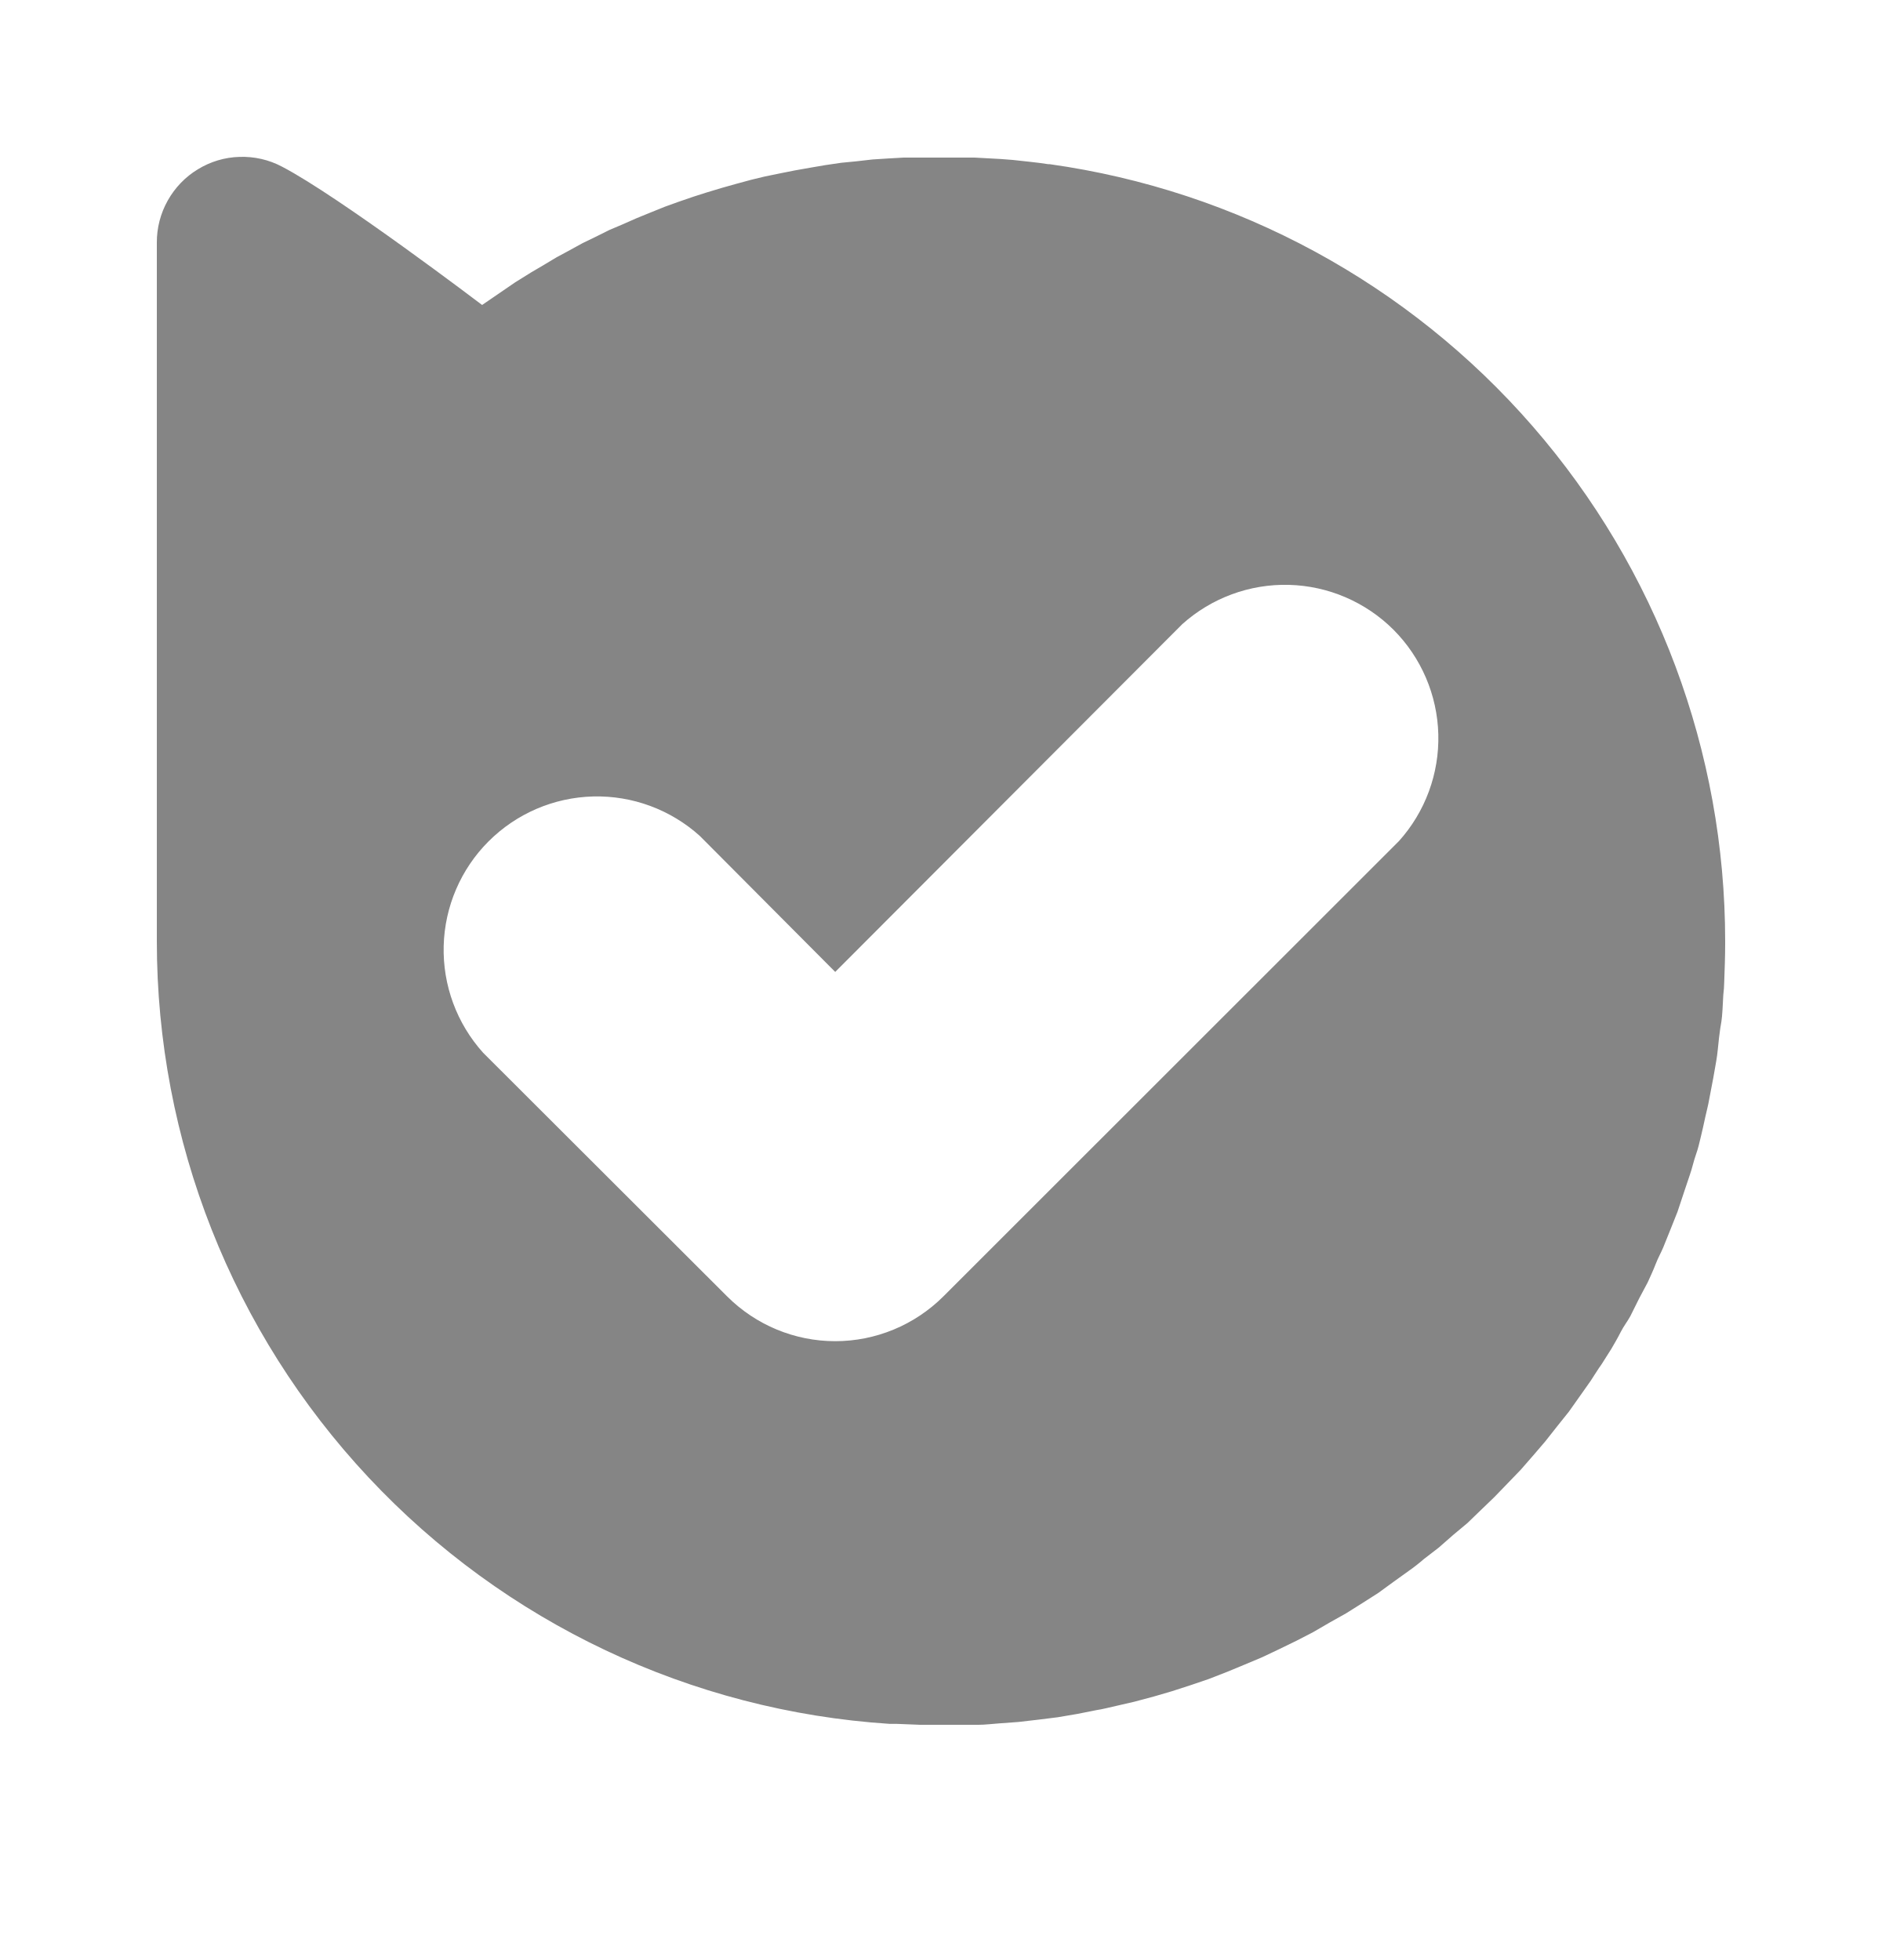
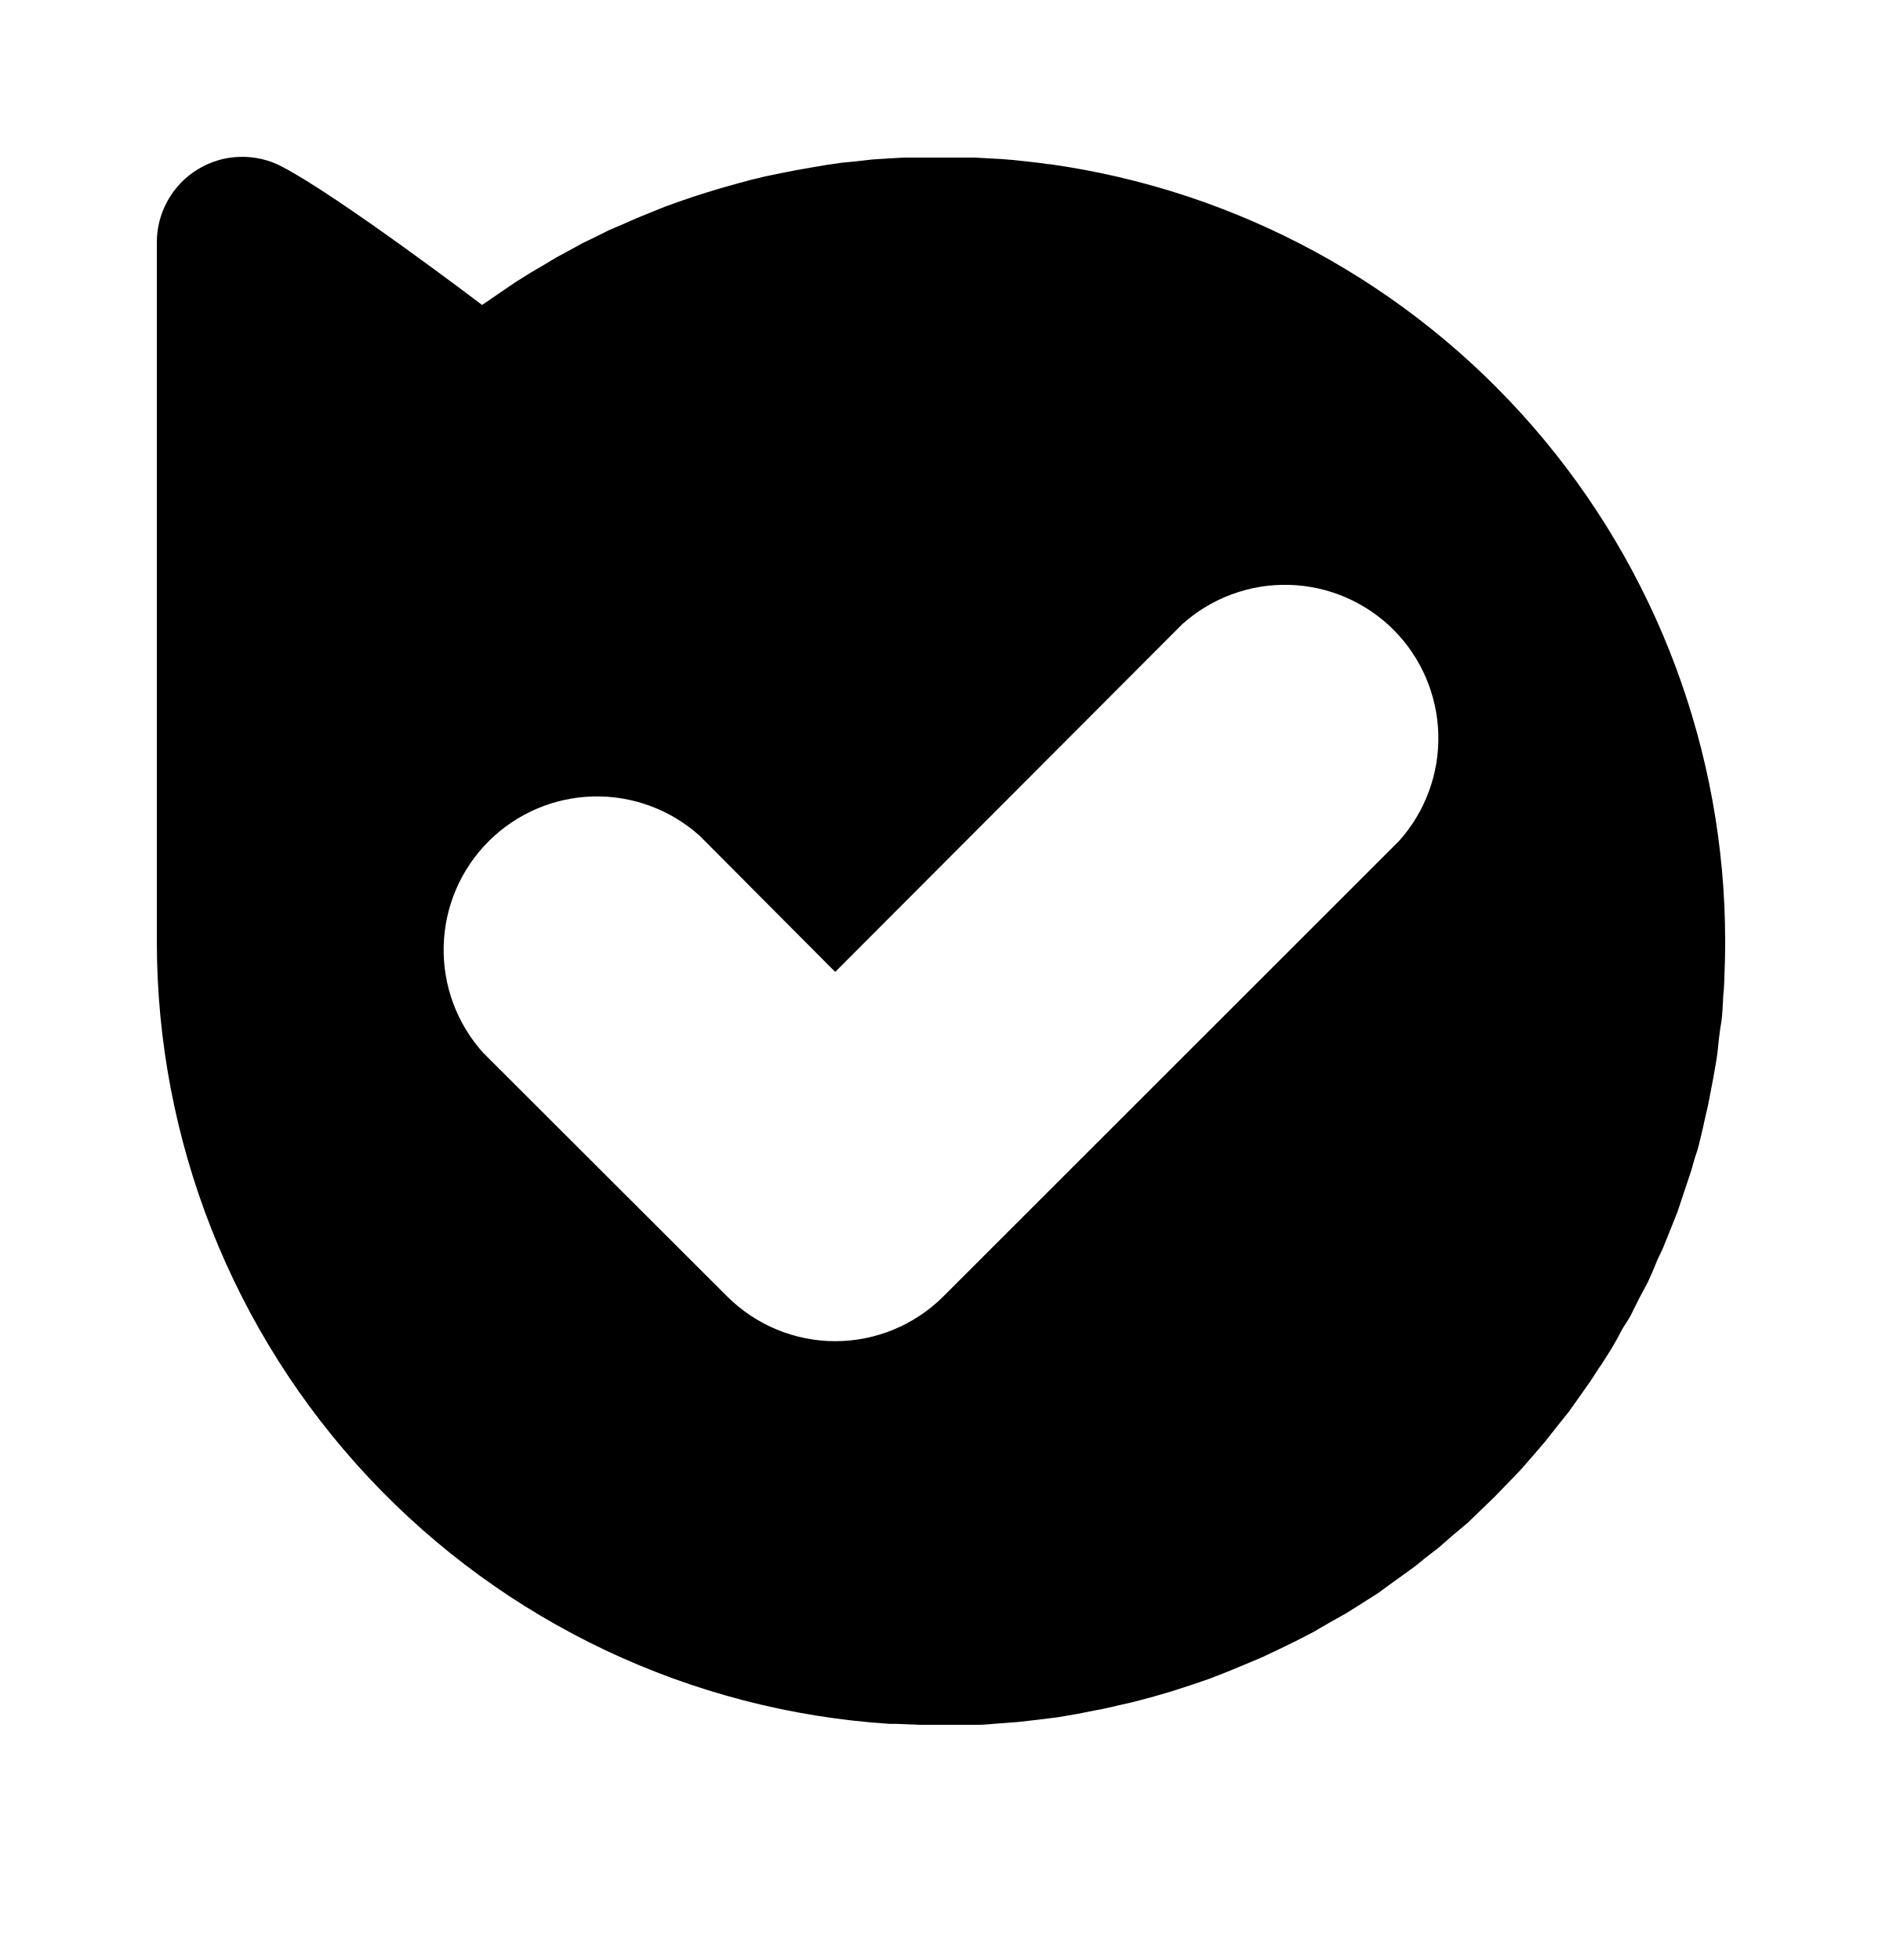
<svg xmlns="http://www.w3.org/2000/svg" width="24" height="25" fill="none">
-   <path fill="#858585" d="M13.385 2.094H13.367C13.216 2.07 13.066 2.058 12.915 2.04L12.759 2.028L12.428 2.01H11.524L11.314 2.022L11.127 2.034L10.916 2.058L10.73 2.076L10.525 2.106L10.344 2.137L10.14 2.173L9.959 2.209L9.754 2.251L9.58 2.293L9.381 2.347L9.207 2.396L9.008 2.456L8.839 2.51L8.647 2.576L8.478 2.637L8.285 2.715L8.123 2.781L7.93 2.866L7.774 2.932L7.581 3.028L7.43 3.101L7.244 3.203L7.099 3.281L6.907 3.396L6.774 3.474L6.57 3.601L6.148 3.89C6.148 3.89 4.324 2.504 3.595 2.125C3.429 2.037 3.243 1.995 3.055 2.001C2.867 2.006 2.684 2.061 2.524 2.159C2.363 2.256 2.231 2.394 2.139 2.558C2.047 2.722 1.999 2.907 2 3.095V12.005C1.999 14.545 2.964 16.991 4.7 18.845C6.435 20.699 8.811 21.823 11.344 21.988H11.434L11.735 22H12.476C12.566 22 12.65 21.988 12.741 21.982L12.987 21.964L13.246 21.934L13.487 21.904L13.74 21.861L13.981 21.813C14.065 21.801 14.149 21.777 14.234 21.759L14.468 21.705L14.715 21.639L14.944 21.572L15.185 21.494L15.414 21.416L15.648 21.325L15.865 21.235L16.094 21.139L16.311 21.036L16.533 20.928L16.744 20.819L16.961 20.693L17.166 20.578L17.376 20.446L17.575 20.319L17.774 20.174L17.966 20.036C18.033 19.989 18.097 19.939 18.159 19.885L18.346 19.741L18.532 19.578L18.713 19.427L18.893 19.253L19.056 19.096L19.231 18.915L19.393 18.747L19.556 18.56L19.706 18.385L19.863 18.186L20.007 18.006L20.152 17.801L20.284 17.614C20.332 17.542 20.375 17.469 20.423 17.403L20.549 17.204C20.591 17.132 20.633 17.06 20.669 16.988C20.706 16.915 20.754 16.855 20.79 16.789L20.904 16.56L21.013 16.355C21.049 16.276 21.085 16.198 21.115 16.12C21.145 16.042 21.181 15.981 21.211 15.909C21.241 15.837 21.277 15.746 21.308 15.668L21.392 15.457C21.422 15.373 21.446 15.289 21.476 15.204L21.549 14.987C21.579 14.903 21.597 14.812 21.627 14.728C21.657 14.644 21.669 14.584 21.687 14.511C21.705 14.439 21.729 14.331 21.747 14.246C21.765 14.162 21.783 14.102 21.795 14.029L21.849 13.746L21.886 13.535C21.904 13.433 21.91 13.336 21.922 13.234C21.934 13.132 21.94 13.101 21.952 13.029C21.964 12.957 21.97 12.806 21.976 12.692C21.983 12.636 21.987 12.58 21.988 12.523C21.994 12.361 22 12.198 22 12.035V12.005C22 9.591 21.128 7.258 19.545 5.437C17.962 3.616 15.774 2.429 13.385 2.094ZM17.84 10.728L12.03 16.536C11.664 16.901 11.168 17.107 10.651 17.107C10.134 17.107 9.639 16.901 9.273 16.536L6.16 13.427C5.825 13.054 5.645 12.567 5.658 12.065C5.671 11.564 5.876 11.086 6.23 10.732C6.585 10.377 7.062 10.172 7.563 10.159C8.064 10.146 8.551 10.326 8.924 10.662L10.651 12.397L15.076 7.962C15.449 7.627 15.936 7.447 16.437 7.46C16.938 7.473 17.415 7.678 17.77 8.032C18.124 8.387 18.329 8.865 18.342 9.366C18.355 9.868 18.175 10.355 17.84 10.728Z" />
+   <path fill="#000000" d="M13.385 2.094H13.367C13.216 2.07 13.066 2.058 12.915 2.04L12.759 2.028L12.428 2.01H11.524L11.314 2.022L11.127 2.034L10.916 2.058L10.73 2.076L10.525 2.106L10.344 2.137L10.14 2.173L9.959 2.209L9.754 2.251L9.58 2.293L9.381 2.347L9.207 2.396L9.008 2.456L8.839 2.51L8.647 2.576L8.478 2.637L8.285 2.715L8.123 2.781L7.93 2.866L7.774 2.932L7.581 3.028L7.43 3.101L7.244 3.203L7.099 3.281L6.907 3.396L6.774 3.474L6.57 3.601L6.148 3.89C6.148 3.89 4.324 2.504 3.595 2.125C3.429 2.037 3.243 1.995 3.055 2.001C2.867 2.006 2.684 2.061 2.524 2.159C2.363 2.256 2.231 2.394 2.139 2.558C2.047 2.722 1.999 2.907 2 3.095V12.005C1.999 14.545 2.964 16.991 4.7 18.845C6.435 20.699 8.811 21.823 11.344 21.988H11.434L11.735 22H12.476C12.566 22 12.65 21.988 12.741 21.982L12.987 21.964L13.246 21.934L13.487 21.904L13.74 21.861L13.981 21.813C14.065 21.801 14.149 21.777 14.234 21.759L14.468 21.705L14.715 21.639L14.944 21.572L15.185 21.494L15.414 21.416L15.648 21.325L15.865 21.235L16.094 21.139L16.311 21.036L16.533 20.928L16.744 20.819L16.961 20.693L17.166 20.578L17.376 20.446L17.575 20.319L17.774 20.174L17.966 20.036C18.033 19.989 18.097 19.939 18.159 19.885L18.346 19.741L18.532 19.578L18.713 19.427L18.893 19.253L19.056 19.096L19.231 18.915L19.393 18.747L19.556 18.56L19.706 18.385L19.863 18.186L20.007 18.006L20.152 17.801L20.284 17.614C20.332 17.542 20.375 17.469 20.423 17.403L20.549 17.204C20.591 17.132 20.633 17.06 20.669 16.988C20.706 16.915 20.754 16.855 20.79 16.789L20.904 16.56L21.013 16.355C21.049 16.276 21.085 16.198 21.115 16.12C21.145 16.042 21.181 15.981 21.211 15.909C21.241 15.837 21.277 15.746 21.308 15.668L21.392 15.457C21.422 15.373 21.446 15.289 21.476 15.204L21.549 14.987C21.579 14.903 21.597 14.812 21.627 14.728C21.657 14.644 21.669 14.584 21.687 14.511C21.705 14.439 21.729 14.331 21.747 14.246C21.765 14.162 21.783 14.102 21.795 14.029L21.849 13.746L21.886 13.535C21.904 13.433 21.91 13.336 21.922 13.234C21.934 13.132 21.94 13.101 21.952 13.029C21.964 12.957 21.97 12.806 21.976 12.692C21.983 12.636 21.987 12.58 21.988 12.523C21.994 12.361 22 12.198 22 12.035V12.005C22 9.591 21.128 7.258 19.545 5.437C17.962 3.616 15.774 2.429 13.385 2.094ZM17.84 10.728L12.03 16.536C11.664 16.901 11.168 17.107 10.651 17.107C10.134 17.107 9.639 16.901 9.273 16.536L6.16 13.427C5.825 13.054 5.645 12.567 5.658 12.065C5.671 11.564 5.876 11.086 6.23 10.732C6.585 10.377 7.062 10.172 7.563 10.159C8.064 10.146 8.551 10.326 8.924 10.662L10.651 12.397L15.076 7.962C15.449 7.627 15.936 7.447 16.437 7.46C16.938 7.473 17.415 7.678 17.77 8.032C18.124 8.387 18.329 8.865 18.342 9.366C18.355 9.868 18.175 10.355 17.84 10.728Z" />
</svg>
